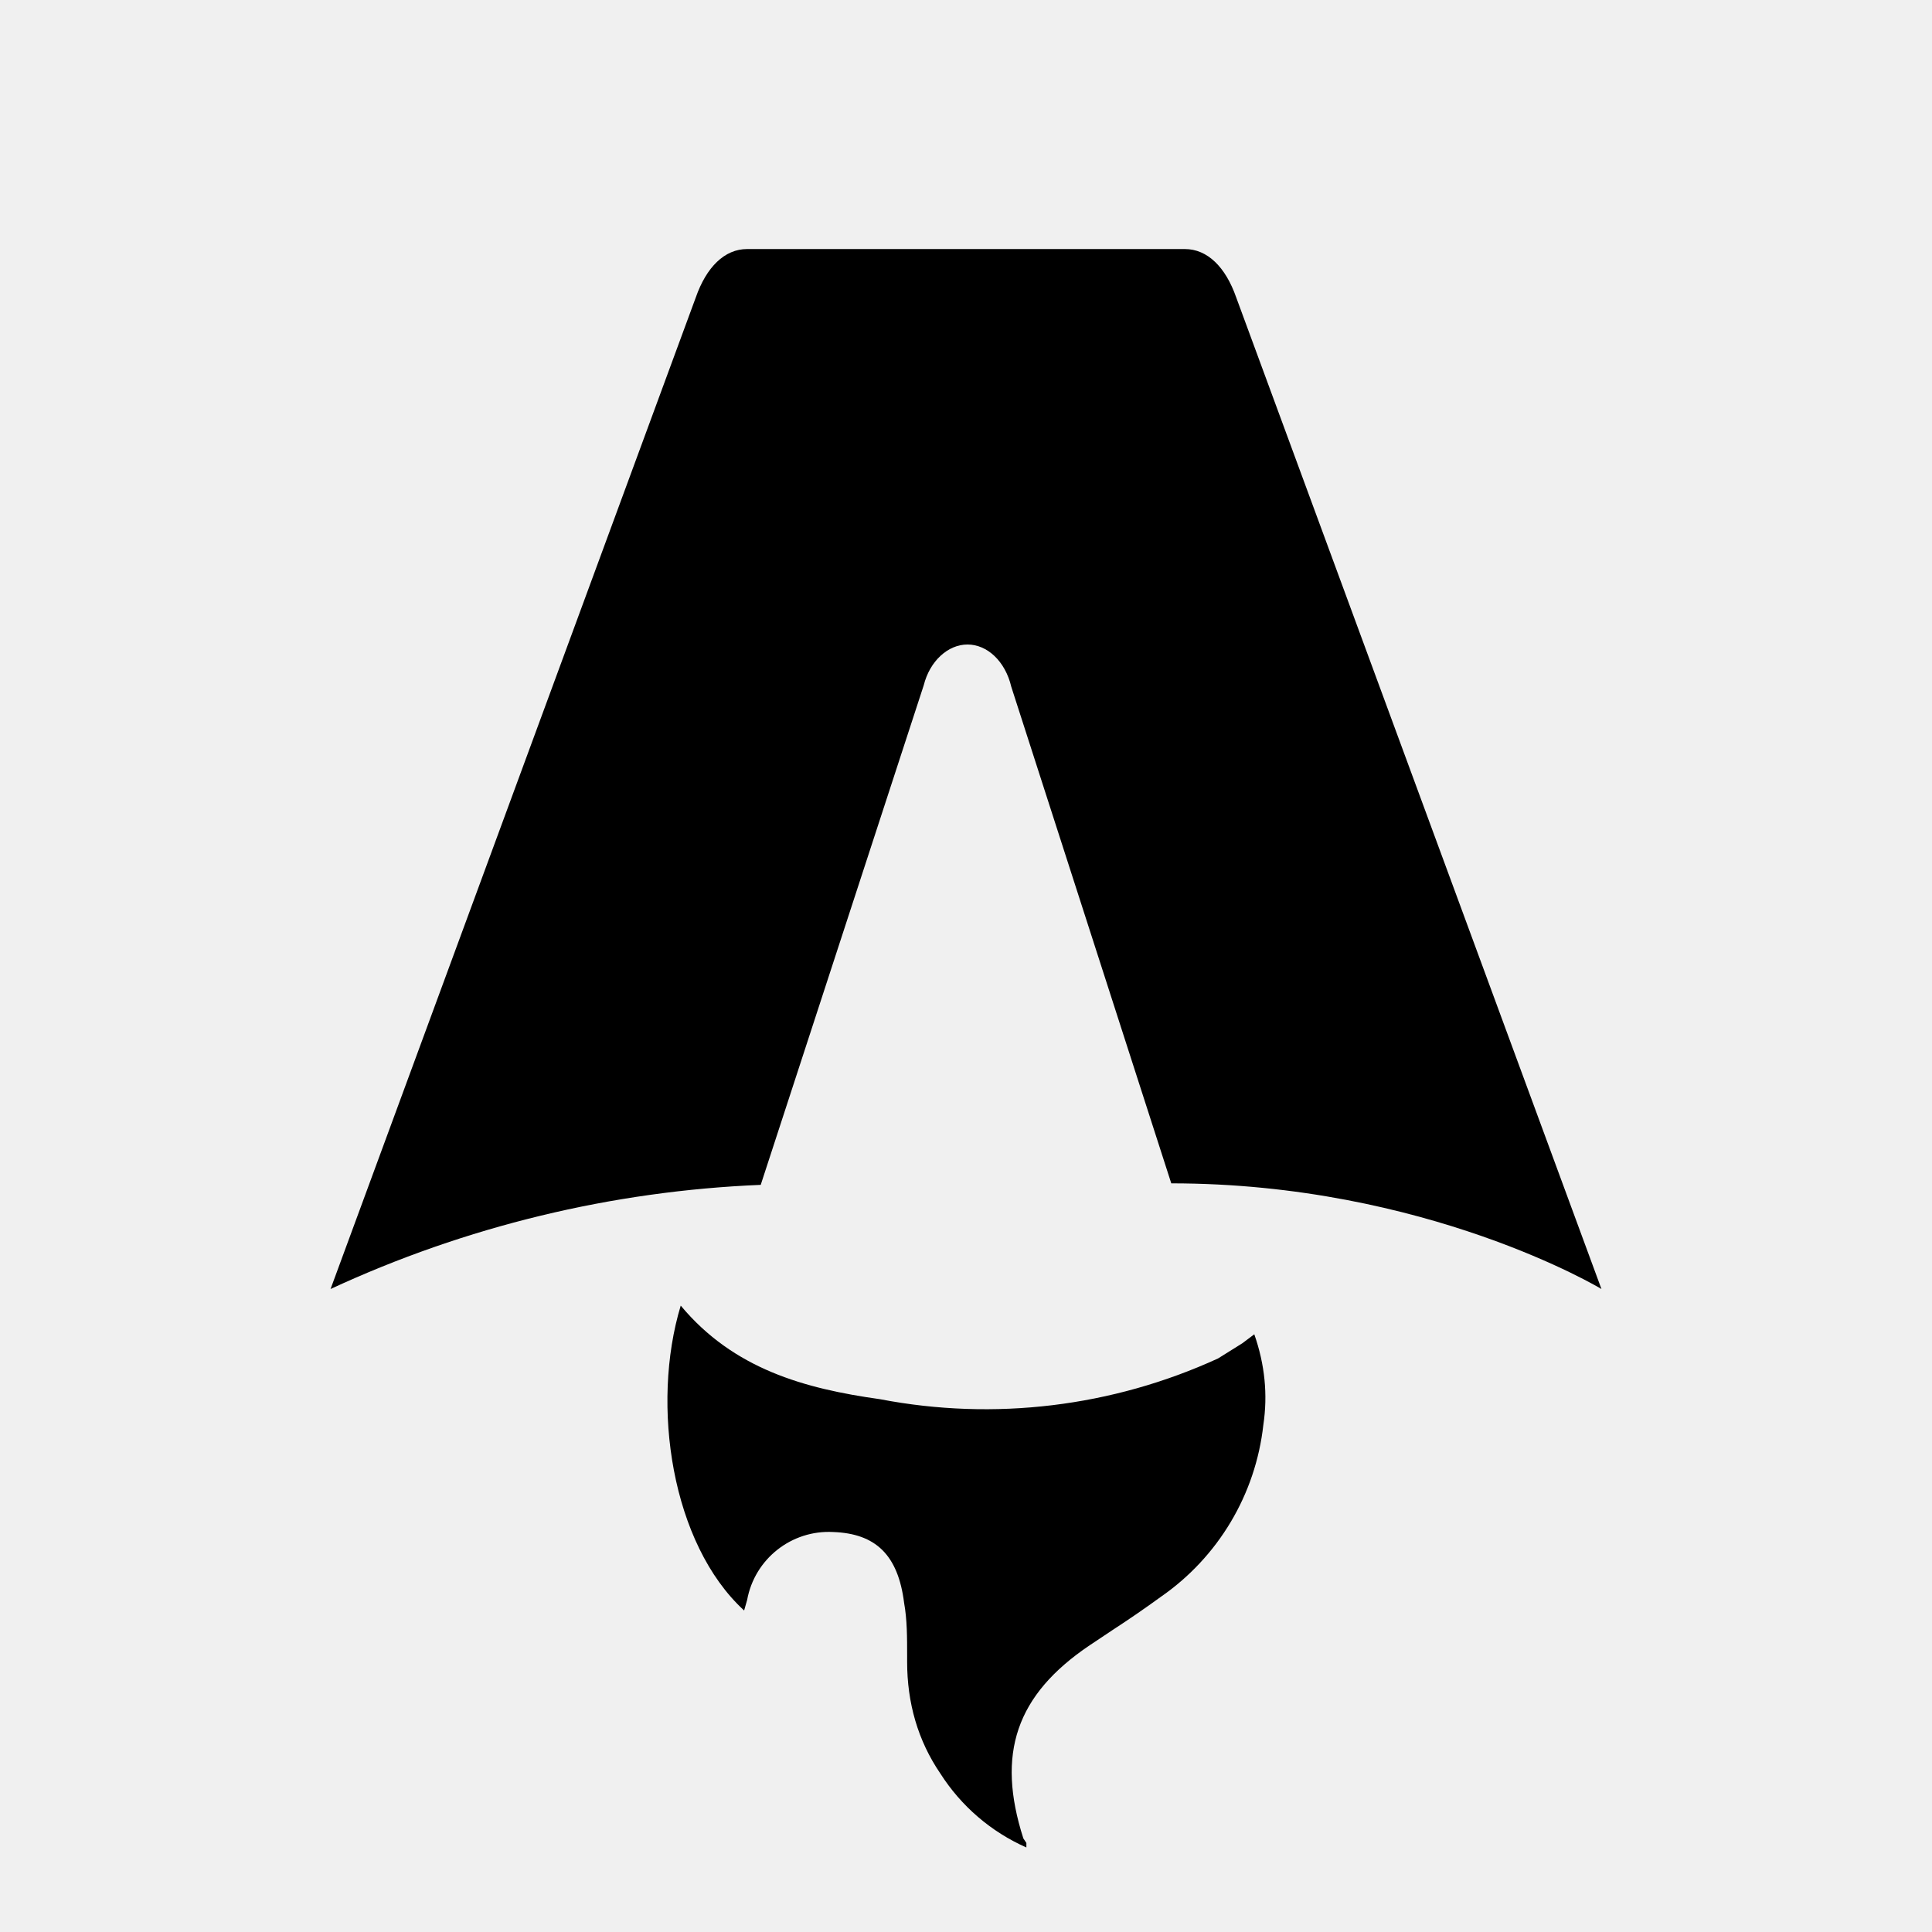
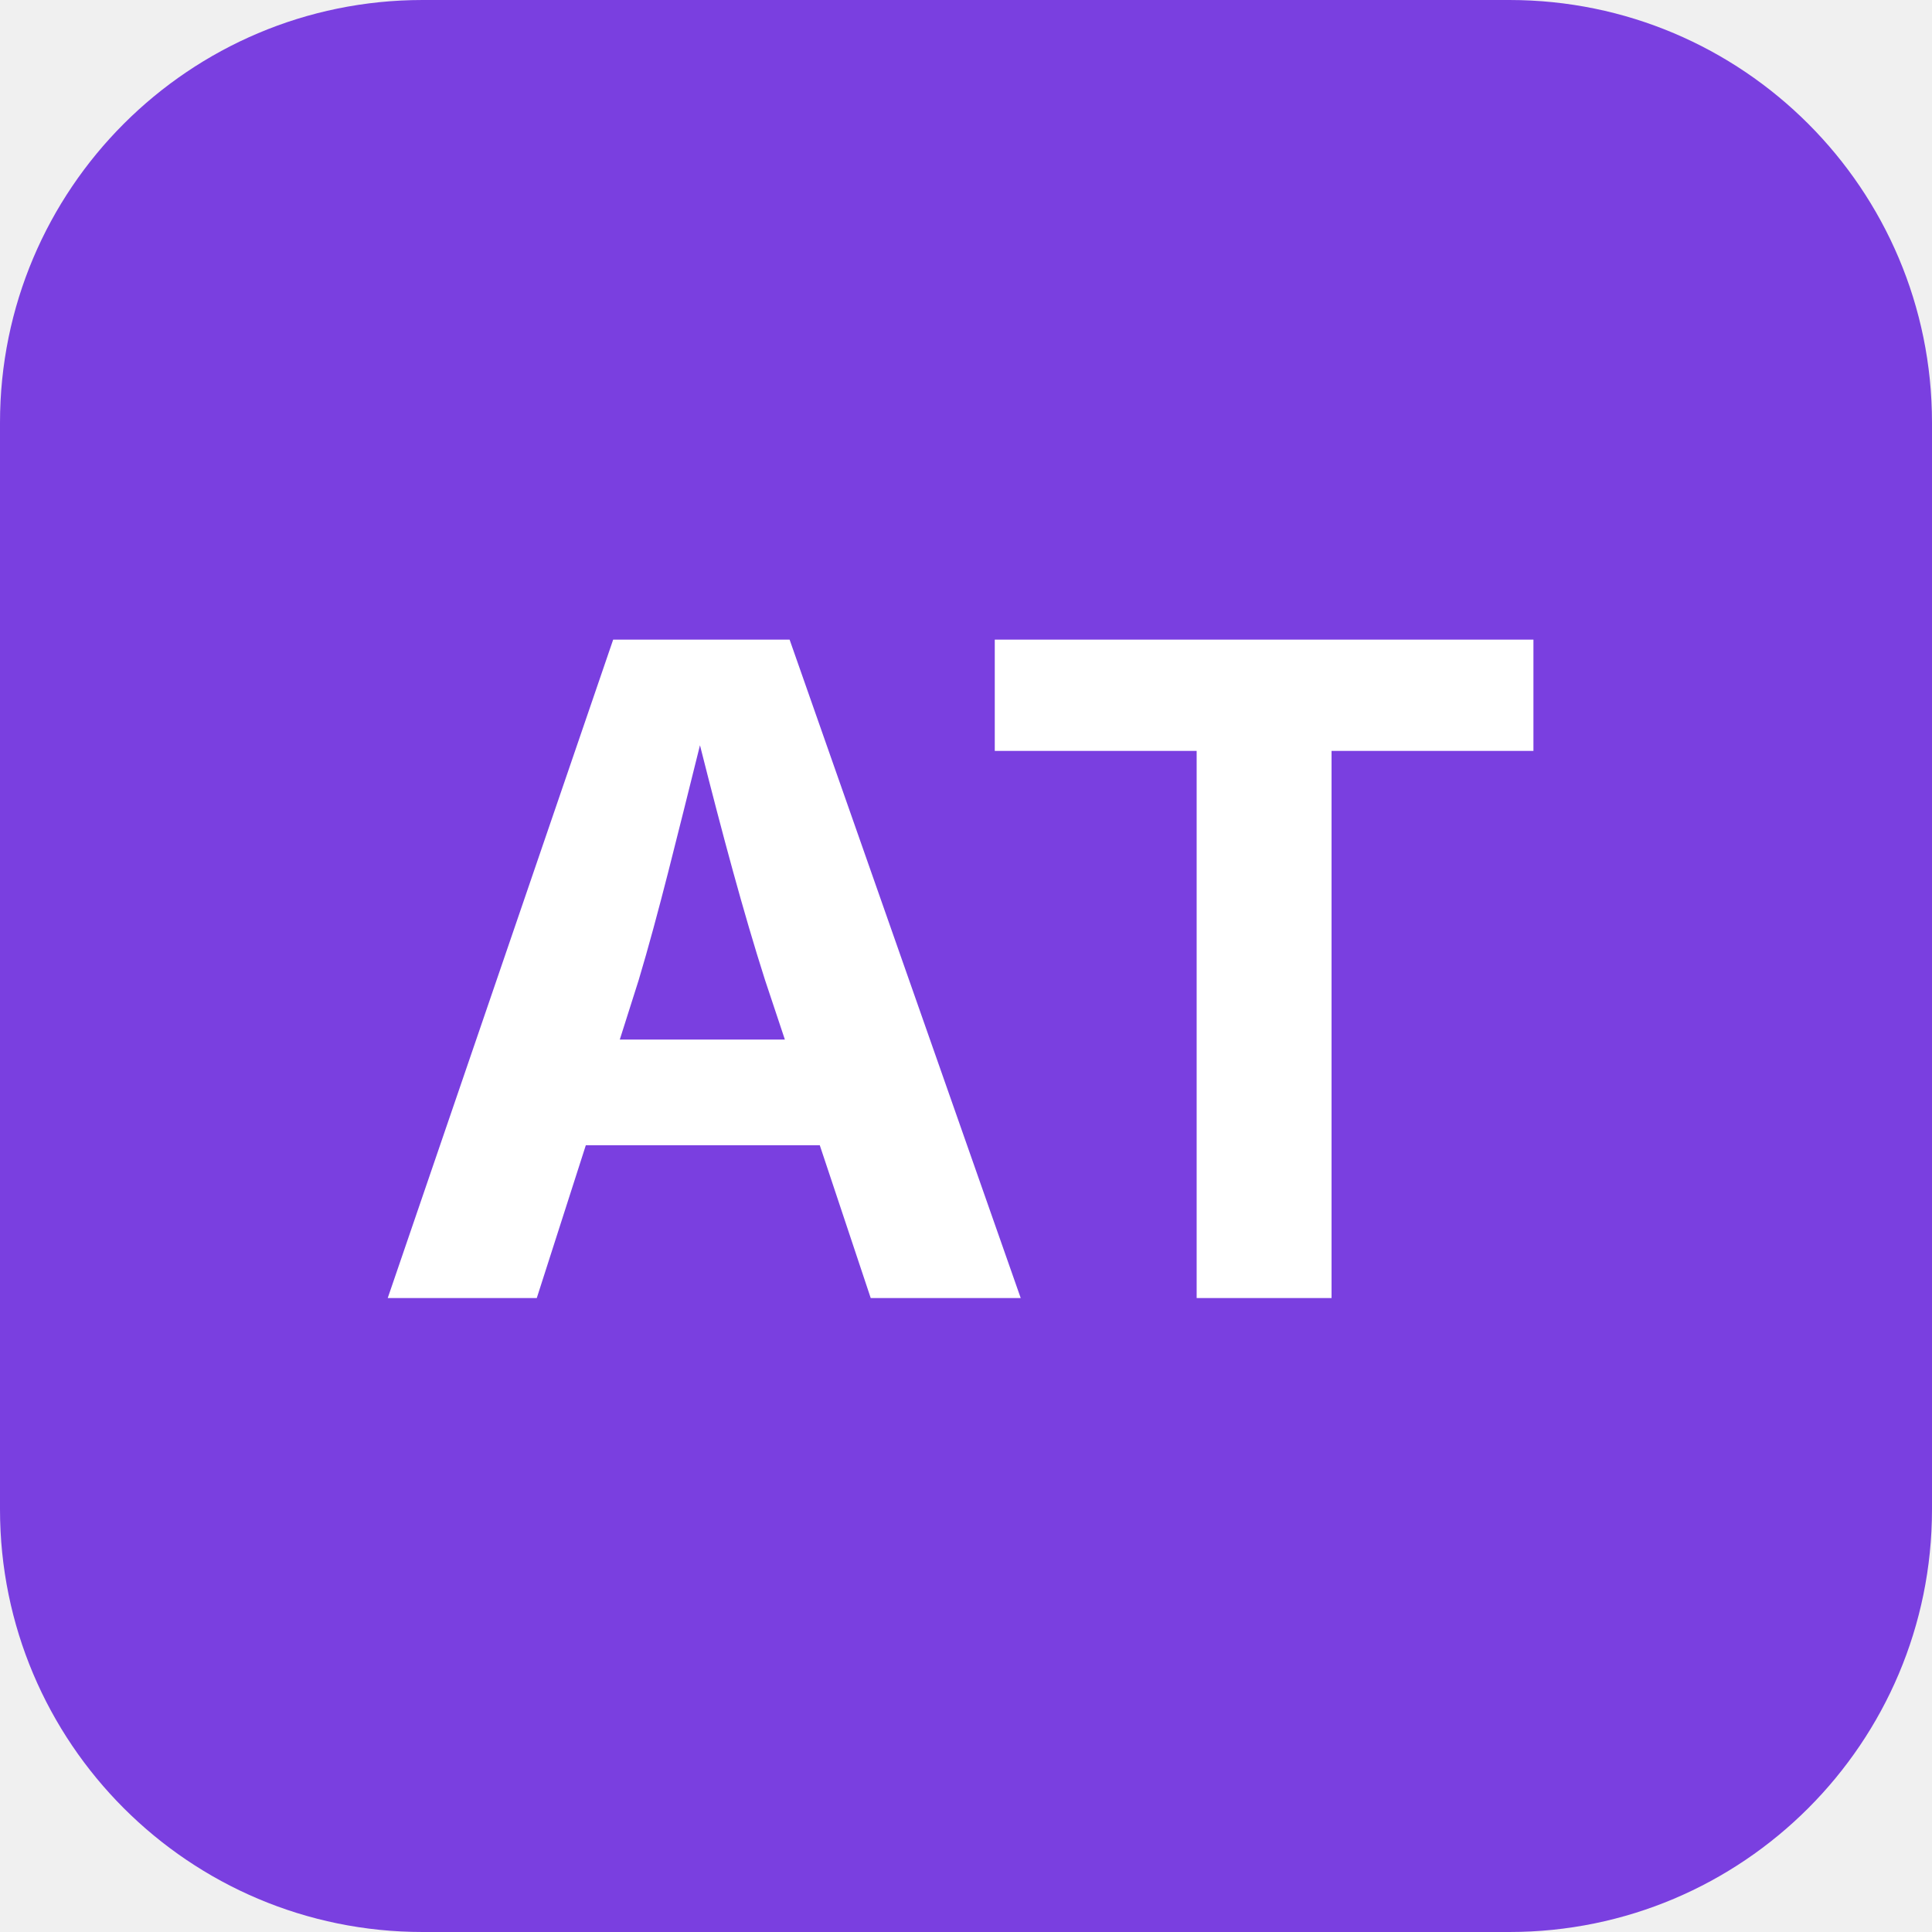
- <svg xmlns="http://www.w3.org/2000/svg" fill="none" viewBox="0 0 128 128">
-   <path d="M50.4 78.5a75.1 75.1 0 0 0-28.5 6.9l24.2-65.7c.7-2 1.9-3.2 3.4-3.2h29c1.5 0 2.7 1.2 3.4 3.2l24.2 65.7s-11.6-7-28.5-7L67 45.5c-.4-1.7-1.6-2.8-2.9-2.8-1.3 0-2.5 1.1-2.9 2.7L50.4 78.5Zm-1.1 28.2Zm-4.2-20.2c-2 6.6-.6 15.8 4.2 20.2a17.5 17.5 0 0 1 .2-.7 5.5 5.5 0 0 1 5.7-4.5c2.8.1 4.3 1.5 4.7 4.7.2 1.1.2 2.3.2 3.5v.4c0 2.7.7 5.2 2.2 7.4a13 13 0 0 0 5.7 4.9v-.3l-.2-.3c-1.8-5.6-.5-9.5 4.4-12.8l1.5-1a73 73 0 0 0 3.2-2.2 16 16 0 0 0 6.8-11.4c.3-2 .1-4-.6-6l-.8.6-1.6 1a37 37 0 0 1-22.4 2.7c-5-.7-9.7-2-13.2-6.2Z" />
-   <style>
-         path { fill: #000; }
-         @media (prefers-color-scheme: dark) {
-             path { fill: #FFF; }
-         }
-     </style>
+ <svg xmlns="http://www.w3.org/2000/svg" viewBox="0 0 32 32" width="32" height="32">
+   <rect width="32" height="32" rx="7" fill="#7a3fe0" />
+   <text x="16" y="21.5" text-anchor="middle" font-family="Inter, Arial, sans-serif" font-size="15" font-weight="700" fill="#ffffff">AT</text>
</svg>
